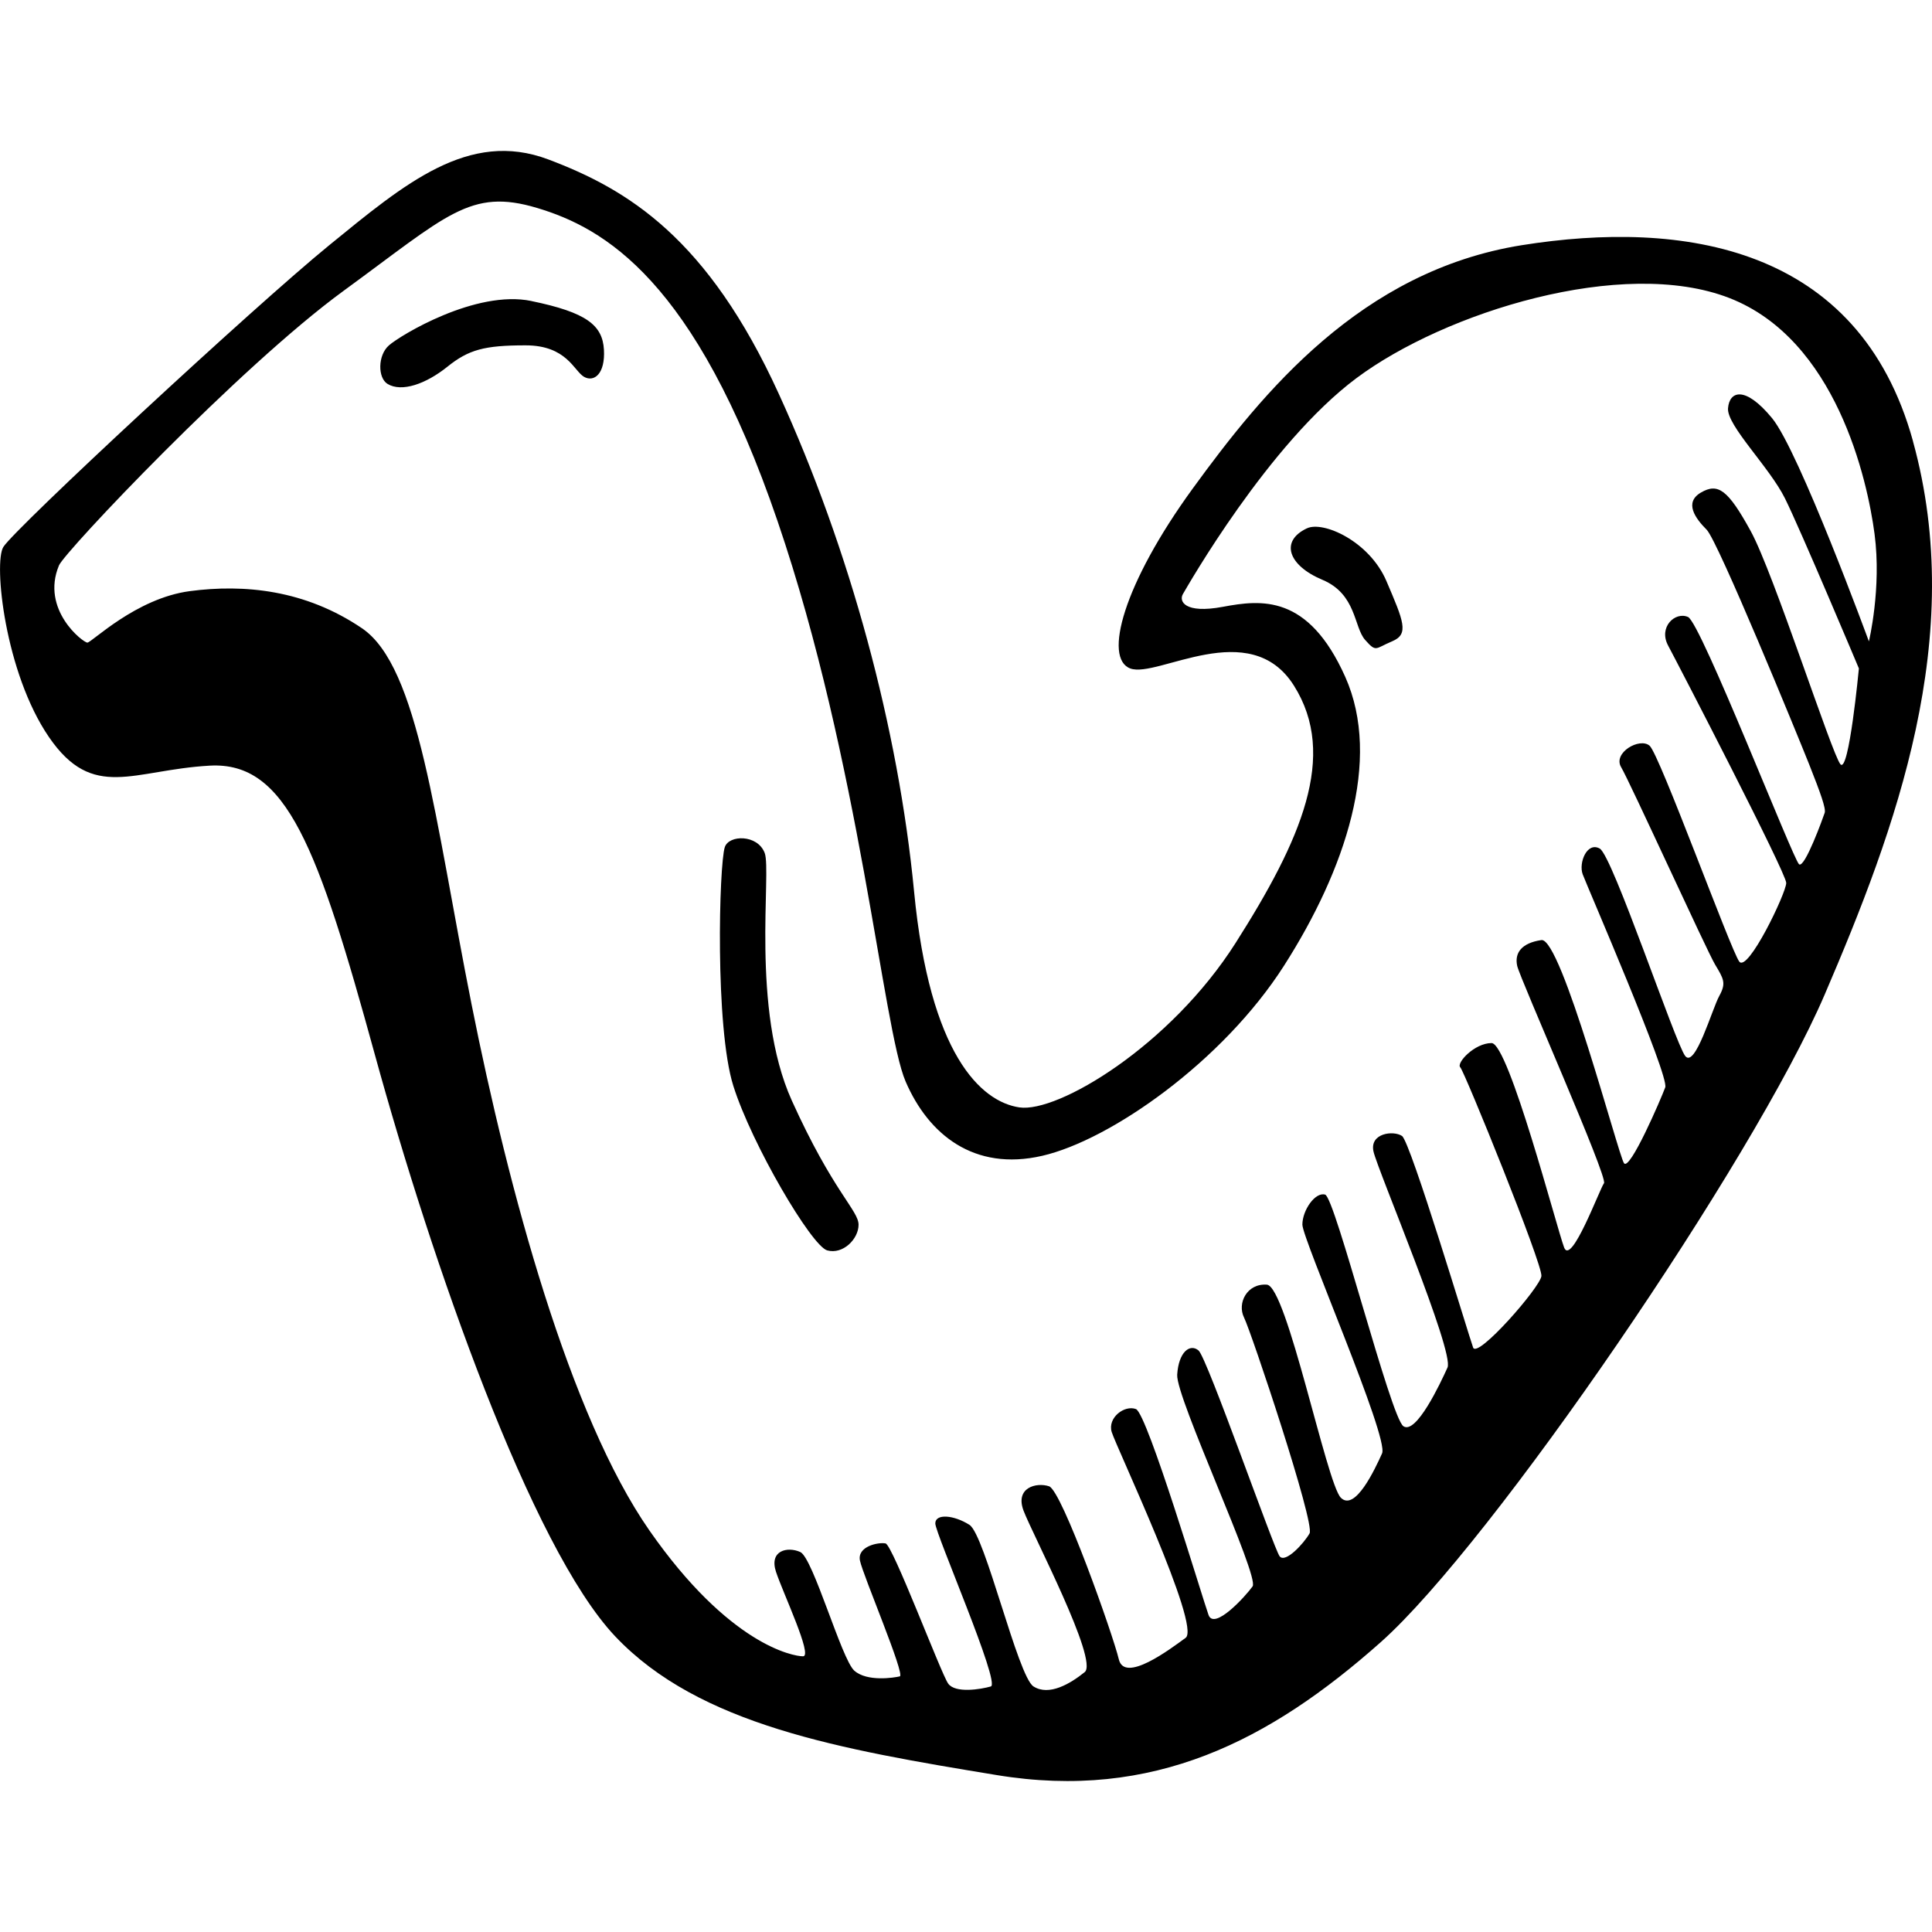
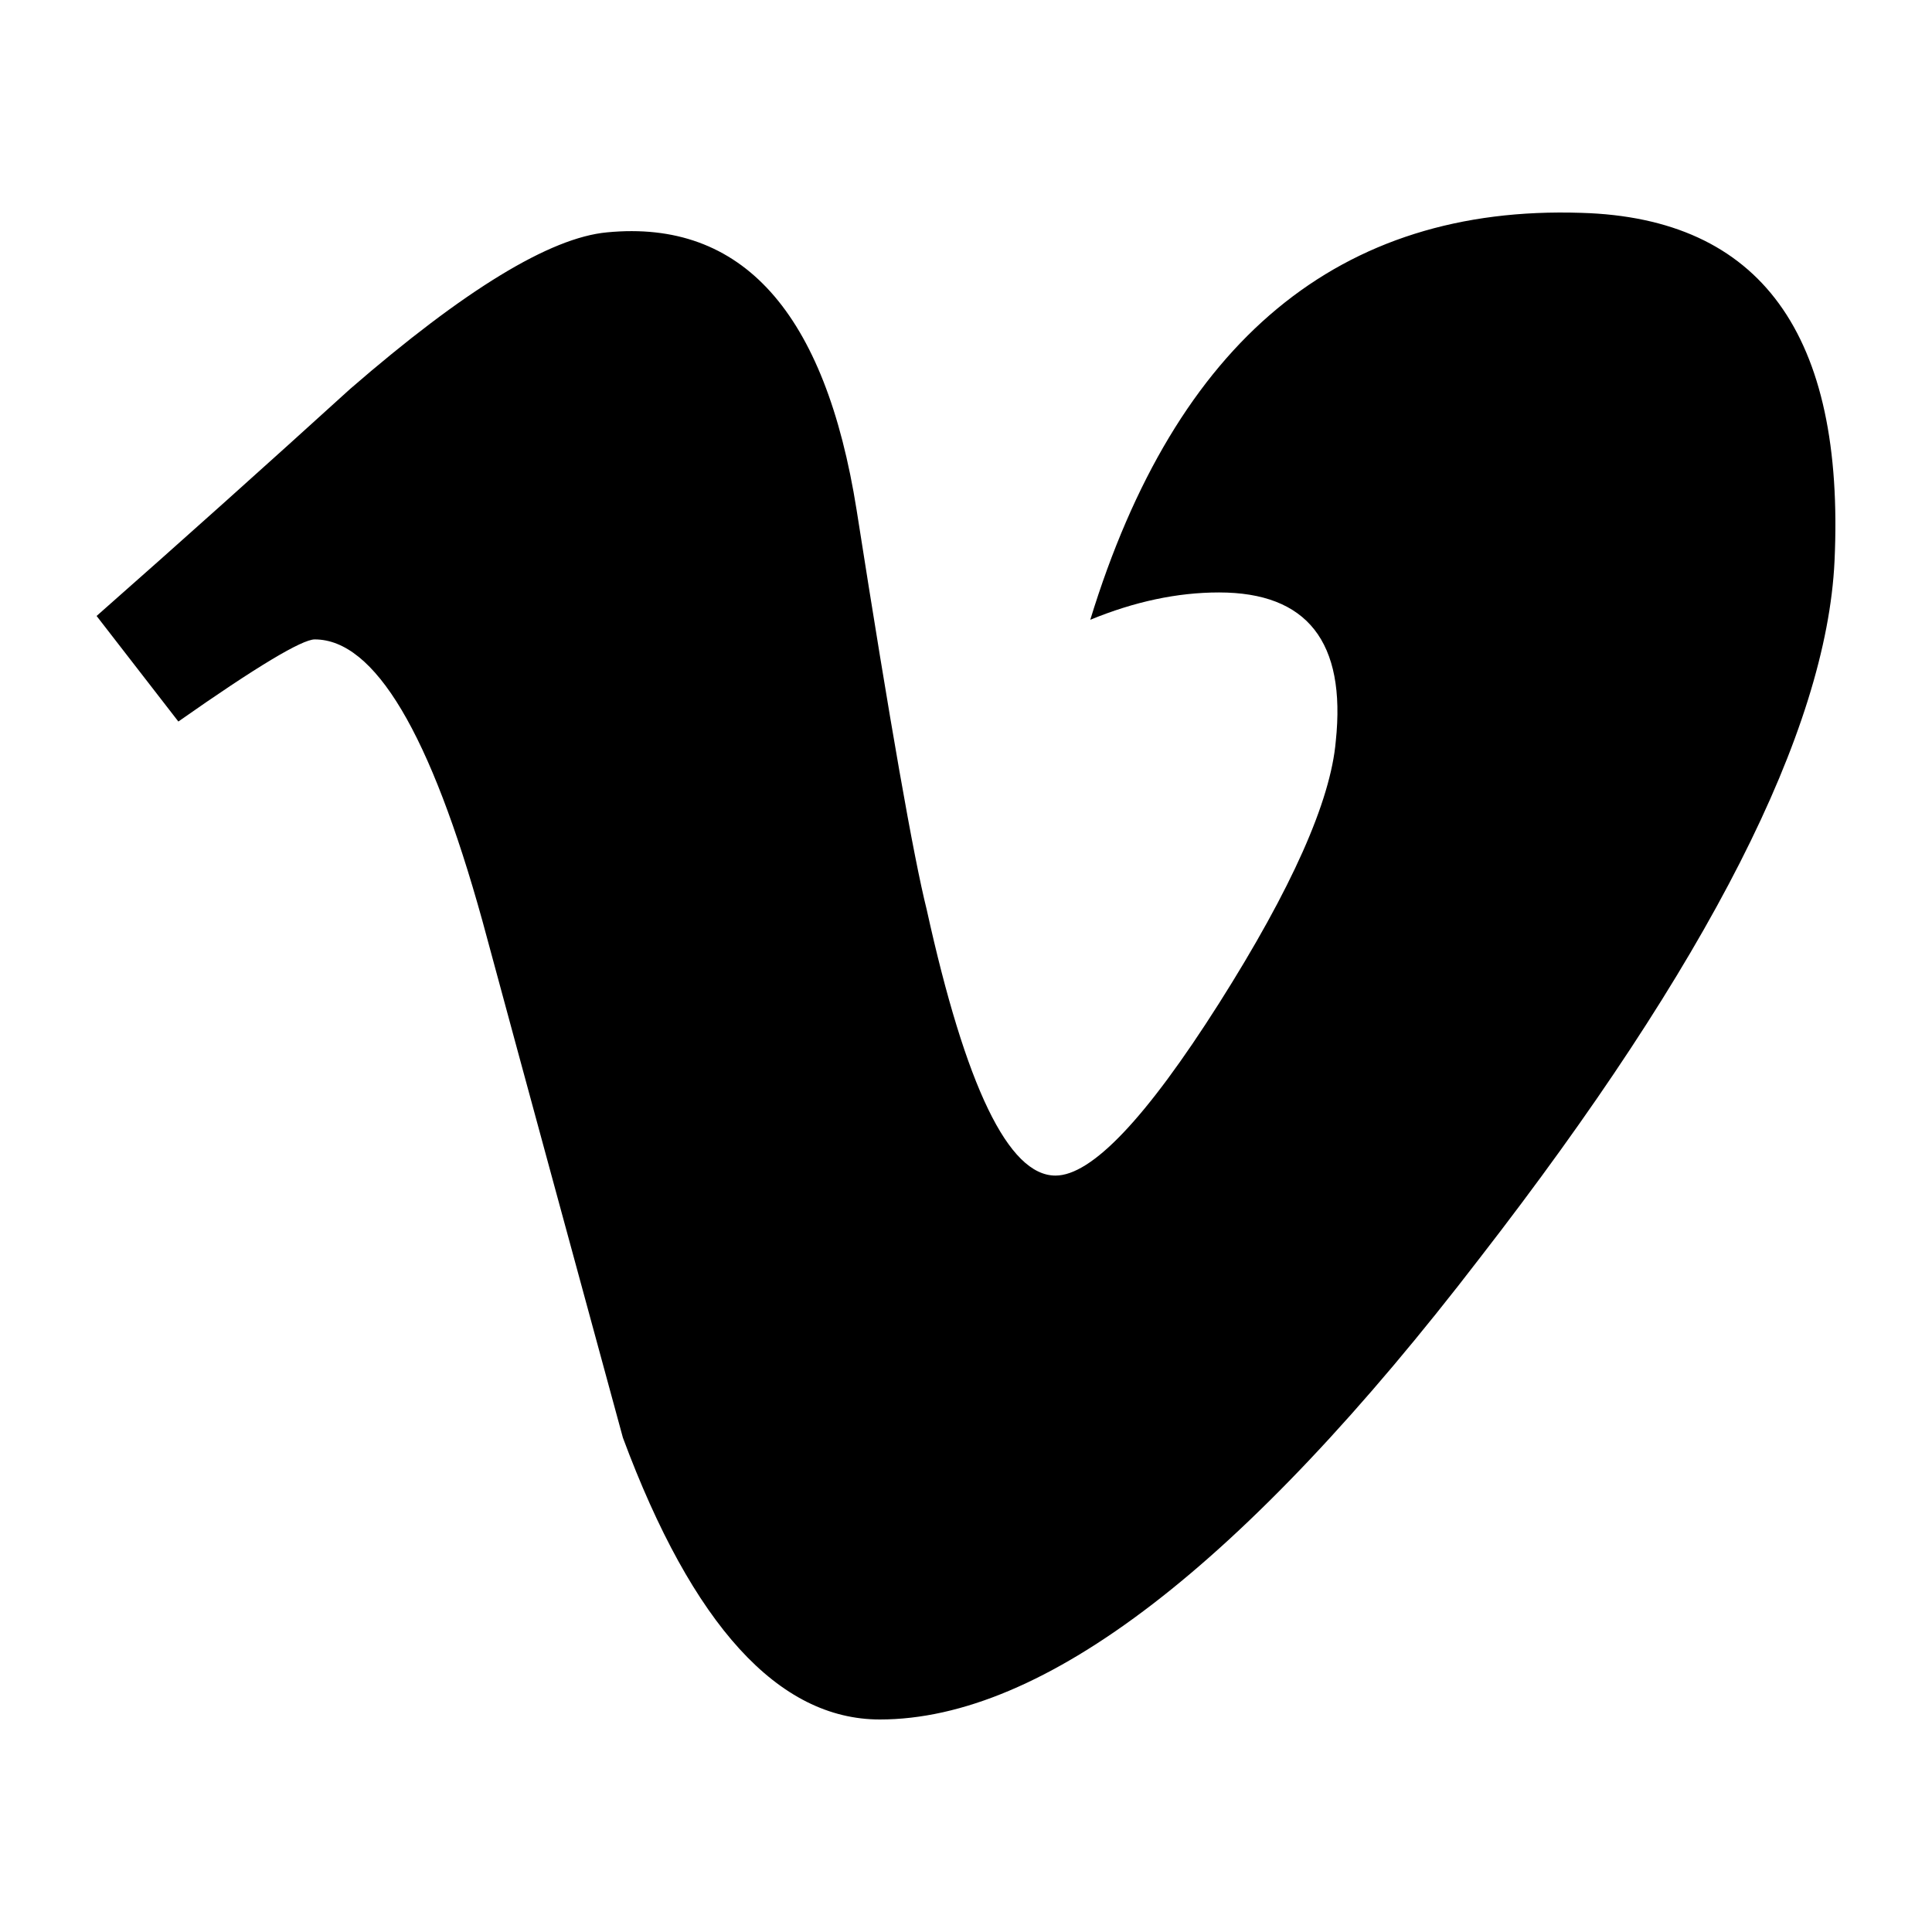
- <svg xmlns="http://www.w3.org/2000/svg" width="64" height="64" viewBox="0 0 64 64">
-   <path d="M63.37 14.613c-1.792-6.49-7.637-7.34-12.964-6.49-5.326.854-8.58 4.88-10.89 8.053-2.31 3.173-2.97 5.636-2.073 5.968.896.332 3.96-1.752 5.42.568 1.462 2.32.237 5.115-1.932 8.525-2.166 3.41-5.89 5.636-7.163 5.447-1.273-.19-2.97-1.752-3.488-7.152-.52-5.4-2.12-11.32-4.48-16.482-2.356-5.163-4.995-6.773-7.635-7.768s-4.76.805-7.26 2.842C8.408 10.16.512 17.486.112 18.117c-.33.52.048 4.168 1.51 6.3 1.46 2.13 2.78 1.088 5.326.946s3.582 2.7 5.468 9.567S17.6 51.27 20.38 54.207s7.448 3.742 12.633 4.594c5.185.855 9.05-1.135 12.727-4.403s12.35-15.96 14.707-21.456c2.357-5.49 4.714-11.84 2.922-18.326zm-1.462 6.63s-2.31-6.3-3.205-7.39c-.896-1.088-1.414-.9-1.46-.33-.048.568 1.366 1.942 1.885 2.984.518 1.042 2.45 5.636 2.45 5.636s-.33 3.505-.612 3.173c-.283-.332-2.216-6.347-2.97-7.72-.754-1.374-1.084-1.61-1.65-1.28-.566.33-.188.854.19 1.232.376.38 3.016 6.82 3.393 7.768.375.947.564 1.468.516 1.61-.047.142-.66 1.847-.848 1.705-.19-.14-3.253-8.002-3.678-8.192-.424-.19-.99.332-.66.947.33.616 3.912 7.53 3.912 7.862 0 .332-1.273 2.984-1.556 2.605-.283-.378-2.64-6.867-2.97-7.15-.33-.285-1.225.236-.943.71.283.473 2.828 6.06 3.11 6.535.284.474.378.616.142 1.042s-.8 2.415-1.13 1.99c-.33-.428-2.405-6.633-2.83-6.87-.423-.237-.706.474-.565.853.14.38 2.875 6.68 2.734 7.058-.14.38-1.18 2.795-1.367 2.51-.19-.283-2.075-7.482-2.735-7.39-.66.097-.896.428-.802.855.094.426 3.017 7.01 2.875 7.2s-1.084 2.746-1.32 2.13c-.236-.616-1.838-6.773-2.404-6.773s-1.177.662-1.036.804c.14.142 2.734 6.536 2.687 6.915-.046.38-2.12 2.747-2.262 2.368-.14-.38-2.073-6.82-2.356-7.01-.283-.19-1.084-.095-.943.52.14.617 2.687 6.632 2.45 7.153-.235.52-1.036 2.227-1.46 1.943s-2.263-7.578-2.593-7.673c-.33-.096-.754.52-.754.994s2.875 7.057 2.64 7.578-.896 1.942-1.367 1.468c-.47-.474-1.79-7.01-2.45-7.057s-.99.616-.755 1.09c.237.473 2.358 6.82 2.17 7.15-.19.333-.8.996-.99.76-.19-.238-2.405-6.585-2.688-6.82-.283-.238-.66.046-.707.804s2.734 6.678 2.498 7.01c-.236.332-1.273 1.468-1.46.947-.19-.52-2.028-6.678-2.405-6.82-.378-.142-.944.284-.803.758.14.474 2.97 6.44 2.45 6.82s-2.026 1.516-2.214.71c-.19-.805-1.885-5.59-2.31-5.73s-1.13.046-.847.804c.283.758 2.498 4.973 2.027 5.352-.47.38-1.18.805-1.697.474-.52-.332-1.603-5.02-2.12-5.352-.52-.33-1.132-.38-1.132-.047 0 .33 2.17 5.305 1.84 5.4-.33.094-1.18.236-1.414-.096-.236-.33-1.838-4.594-2.074-4.642-.236-.047-.943.095-.848.568.094.474 1.51 3.79 1.32 3.836-.19.045-1.084.187-1.508-.19-.424-.38-1.367-3.743-1.79-3.93-.425-.19-1.038-.05-.802.66s1.225 2.795.896 2.795c-.33 0-2.45-.38-5.09-4.168-2.64-3.79-4.667-11.272-5.892-17.43-1.225-6.157-1.744-11.178-3.63-12.457-1.885-1.278-3.91-1.467-5.703-1.23-1.79.237-3.252 1.705-3.394 1.705-.14 0-1.554-1.09-.94-2.558.187-.45 5.986-6.584 9.426-9.094s4.195-3.41 6.41-2.747c2.216.663 5.233 2.368 7.967 10.373 2.734 8.002 3.488 16.812 4.242 18.564.754 1.752 2.263 2.984 4.525 2.463 2.262-.52 5.985-3.126 8.012-6.3 2.027-3.172 3.252-6.82 2.027-9.566-1.228-2.746-2.783-2.557-4.056-2.32-1.273.237-1.46-.19-1.32-.426s2.828-4.973 5.75-7.152c2.923-2.18 8.816-4.026 12.35-2.652 3.536 1.375 4.573 6.016 4.81 7.816.237 1.805-.187 3.557-.187 3.557zM17.598 9.97c-1.837-.378-4.336 1.138-4.713 1.47-.377.33-.373 1.08-.047 1.278.47.284 1.273 0 1.98-.568.707-.568 1.225-.71 2.593-.71s1.604.853 1.935 1.042.707-.095.66-.9c-.048-.806-.567-1.232-2.405-1.61l-.002-.002zm7.732 18.283c-.236-.616-1.183-.604-1.32-.19-.19.57-.33 5.97.283 7.91.613 1.943 2.593 5.306 3.11 5.448.52.144 1.038-.377 1.038-.85s-.846-1.09-2.214-4.12c-1.367-3.033-.66-7.58-.896-8.197zm17.96-10.75c-.897.425-.614 1.23.517 1.704 1.13.474 1.037 1.563 1.414 1.99s.33.283.898.046c.566-.237.377-.663-.19-1.99-.564-1.325-2.1-2.008-2.638-1.75z" />
+ <svg xmlns="http://www.w3.org/2000/svg" version="1.1" id="Icons" x="0px" y="0px" width="100px" height="100px" viewBox="0 0 100 100" style="enable-background:new 0 0 100 100;" xml:space="preserve">
+   <path id="Vimeo" d="M81.844,11.017c-12.512-0.408-20.979,6.61-25.412,21.063c2.283-0.94,4.502-1.415,6.665-1.415  c4.563,0,6.583,2.561,6.043,7.696c-0.267,3.109-2.283,7.633-6.043,13.571c-3.774,5.947-6.593,8.916-8.466,8.916  c-2.432,0-4.645-4.595-6.666-13.773c-0.678-2.703-1.89-9.586-3.625-20.666c-1.627-10.262-5.926-15.057-12.916-14.383  c-2.957,0.271-7.387,2.979-13.299,8.104C13.812,24.048,9.442,27.967,5,31.882l4.232,5.464c4.039-2.838,6.402-4.25,7.058-4.25  c3.097,0,5.99,4.858,8.681,14.574c2.413,8.923,4.846,17.834,7.27,26.744C35.852,84.137,40.303,89,45.539,89  c8.469,0,18.838-7.965,31.066-23.9c11.83-15.256,17.938-27.276,18.35-36.062C95.498,17.296,91.128,11.283,81.844,11.017z" />
</svg>
